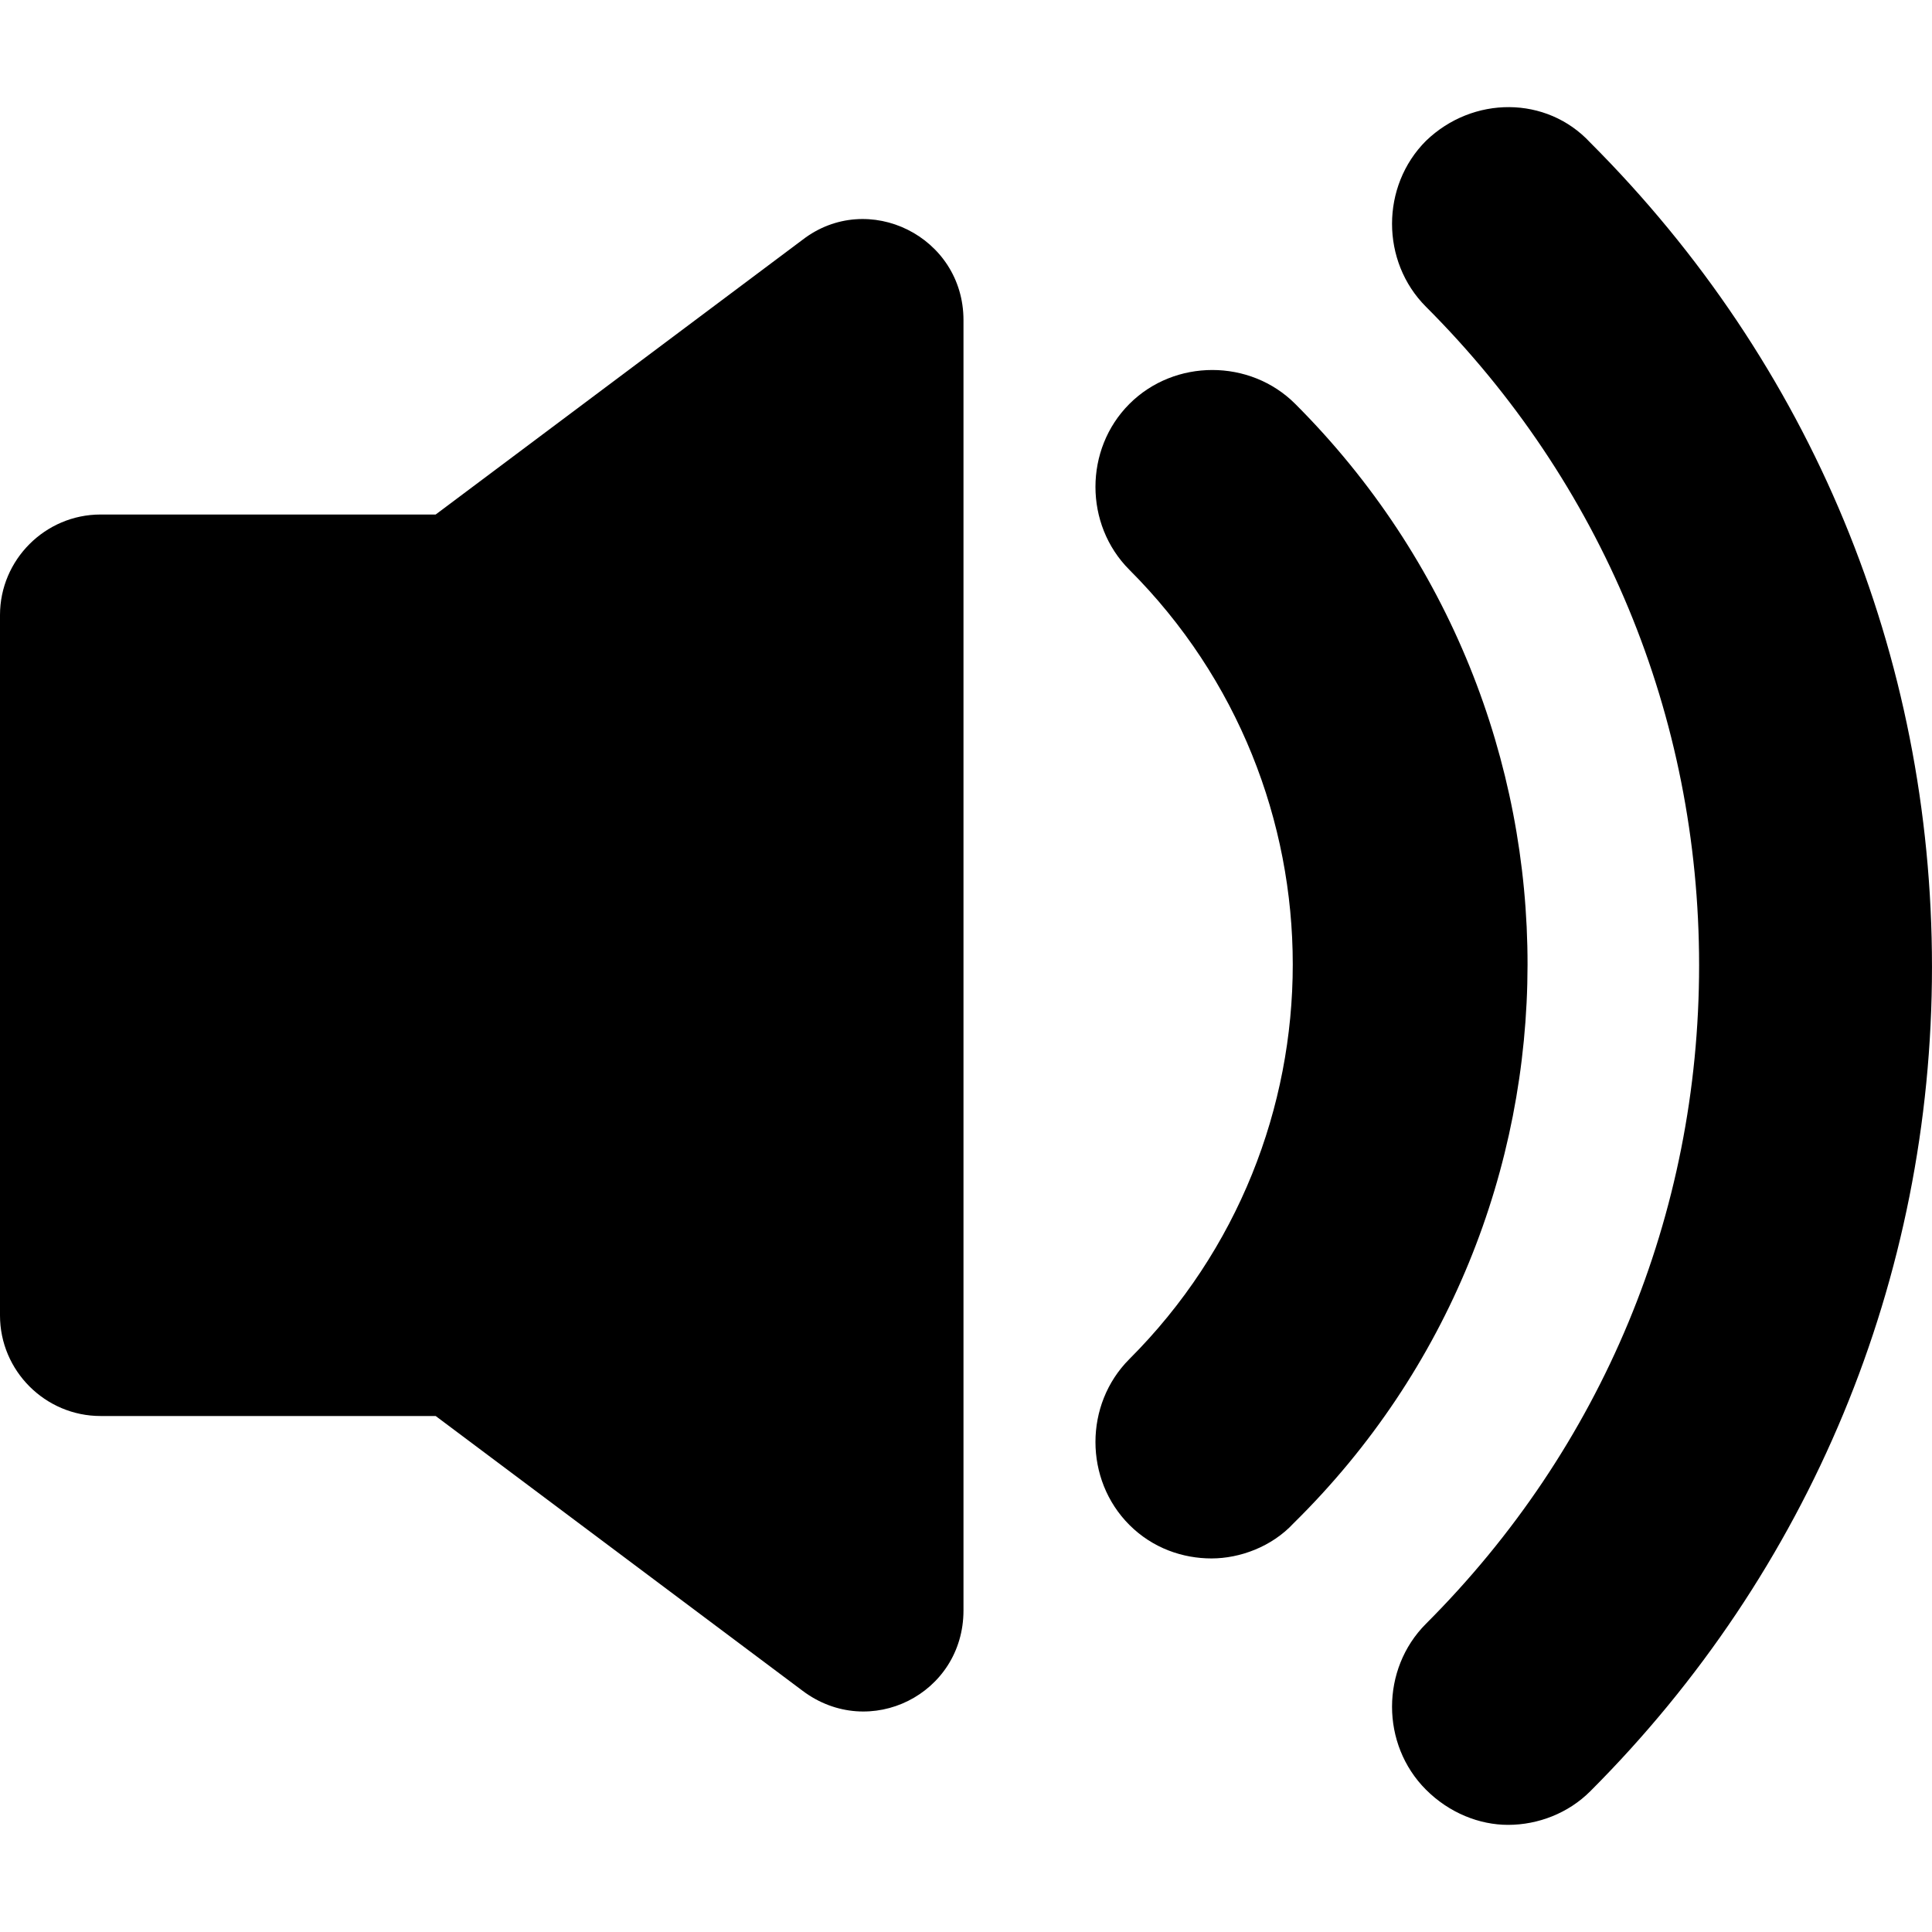
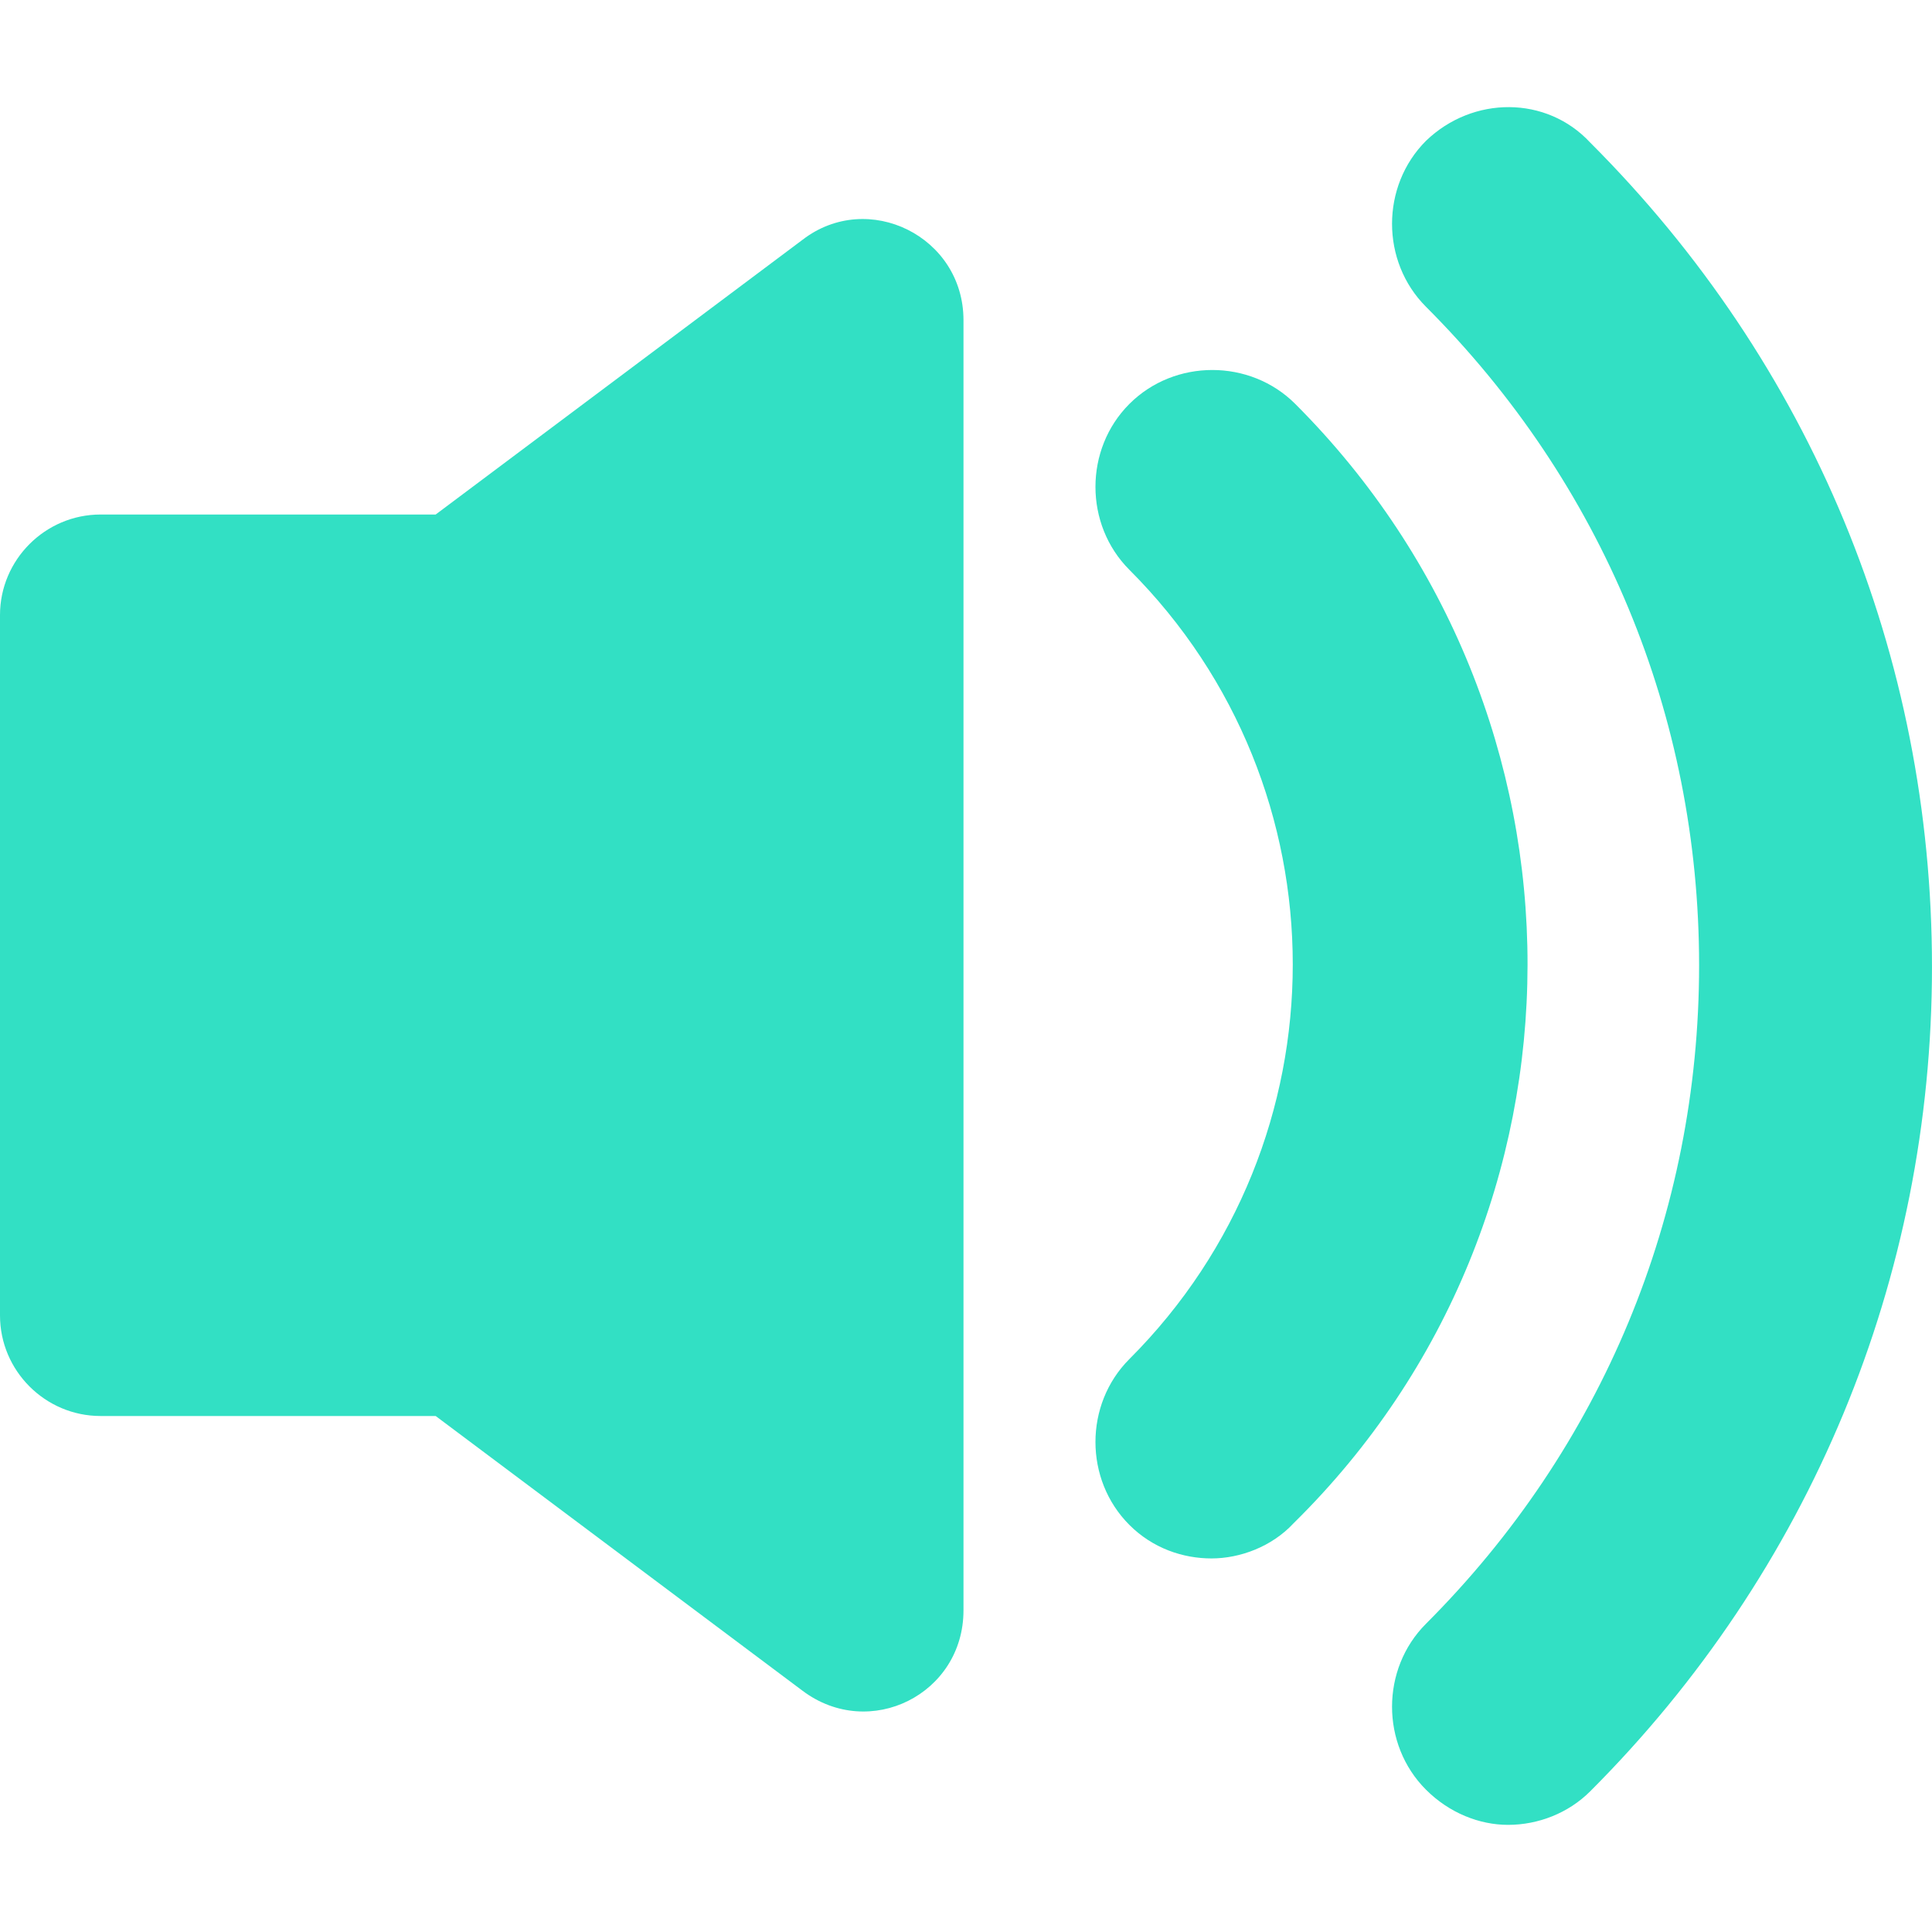
- <svg xmlns="http://www.w3.org/2000/svg" version="1.1" id="Capa_1" x="0px" y="0px" width="115.3px" height="115.3px" viewBox="0 0 115.3 115.3" style="enable-background:new 0 0 115.3 115.3;" xml:space="preserve">
+ <svg xmlns="http://www.w3.org/2000/svg" version="1.1" id="Capa_1" x="0px" y="0px" width="115.3px" height="115.3px" viewBox="0 0 115.3 115.3" style="enable-background:new 0 0 115.3 115.3; fill: rgb(50, 224, 196);" xml:space="preserve">
  <g>
    <path d="M47.9,14.306L26,30.706H6c-3.3,0-6,2.7-6,6v41.8c0,3.301,2.7,6,6,6h20l21.9,16.4c4,3,9.6,0.2,9.6-4.8v-77   C57.5,14.106,51.8,11.306,47.9,14.306z" />
    <path d="M77.3,24.106c-2.7-2.7-7.2-2.7-9.899,0c-2.7,2.7-2.7,7.2,0,9.9c13,13,13,34.101,0,47.101c-2.7,2.7-2.7,7.2,0,9.899   c1.399,1.4,3.199,2,4.899,2s3.601-0.699,4.9-2.1C95.8,72.606,95.8,42.606,77.3,24.106z" />
    <path d="M85.1,8.406c-2.699,2.7-2.699,7.2,0,9.9c10.5,10.5,16.301,24.4,16.301,39.3s-5.801,28.8-16.301,39.3   c-2.699,2.7-2.699,7.2,0,9.9c1.4,1.399,3.2,2.1,4.9,2.1c1.8,0,3.6-0.7,4.9-2c13.1-13.1,20.399-30.6,20.399-49.2   c0-18.6-7.2-36-20.399-49.2C92.3,5.706,87.9,5.706,85.1,8.406z" />
  </g>
  <g>
</g>
  <g>
</g>
  <g>
</g>
  <g>
</g>
  <g>
</g>
  <g>
</g>
  <g>
</g>
  <g>
</g>
  <g>
</g>
  <g>
</g>
  <g>
</g>
  <g>
</g>
  <g>
</g>
  <g>
</g>
  <g>
</g>
</svg>
